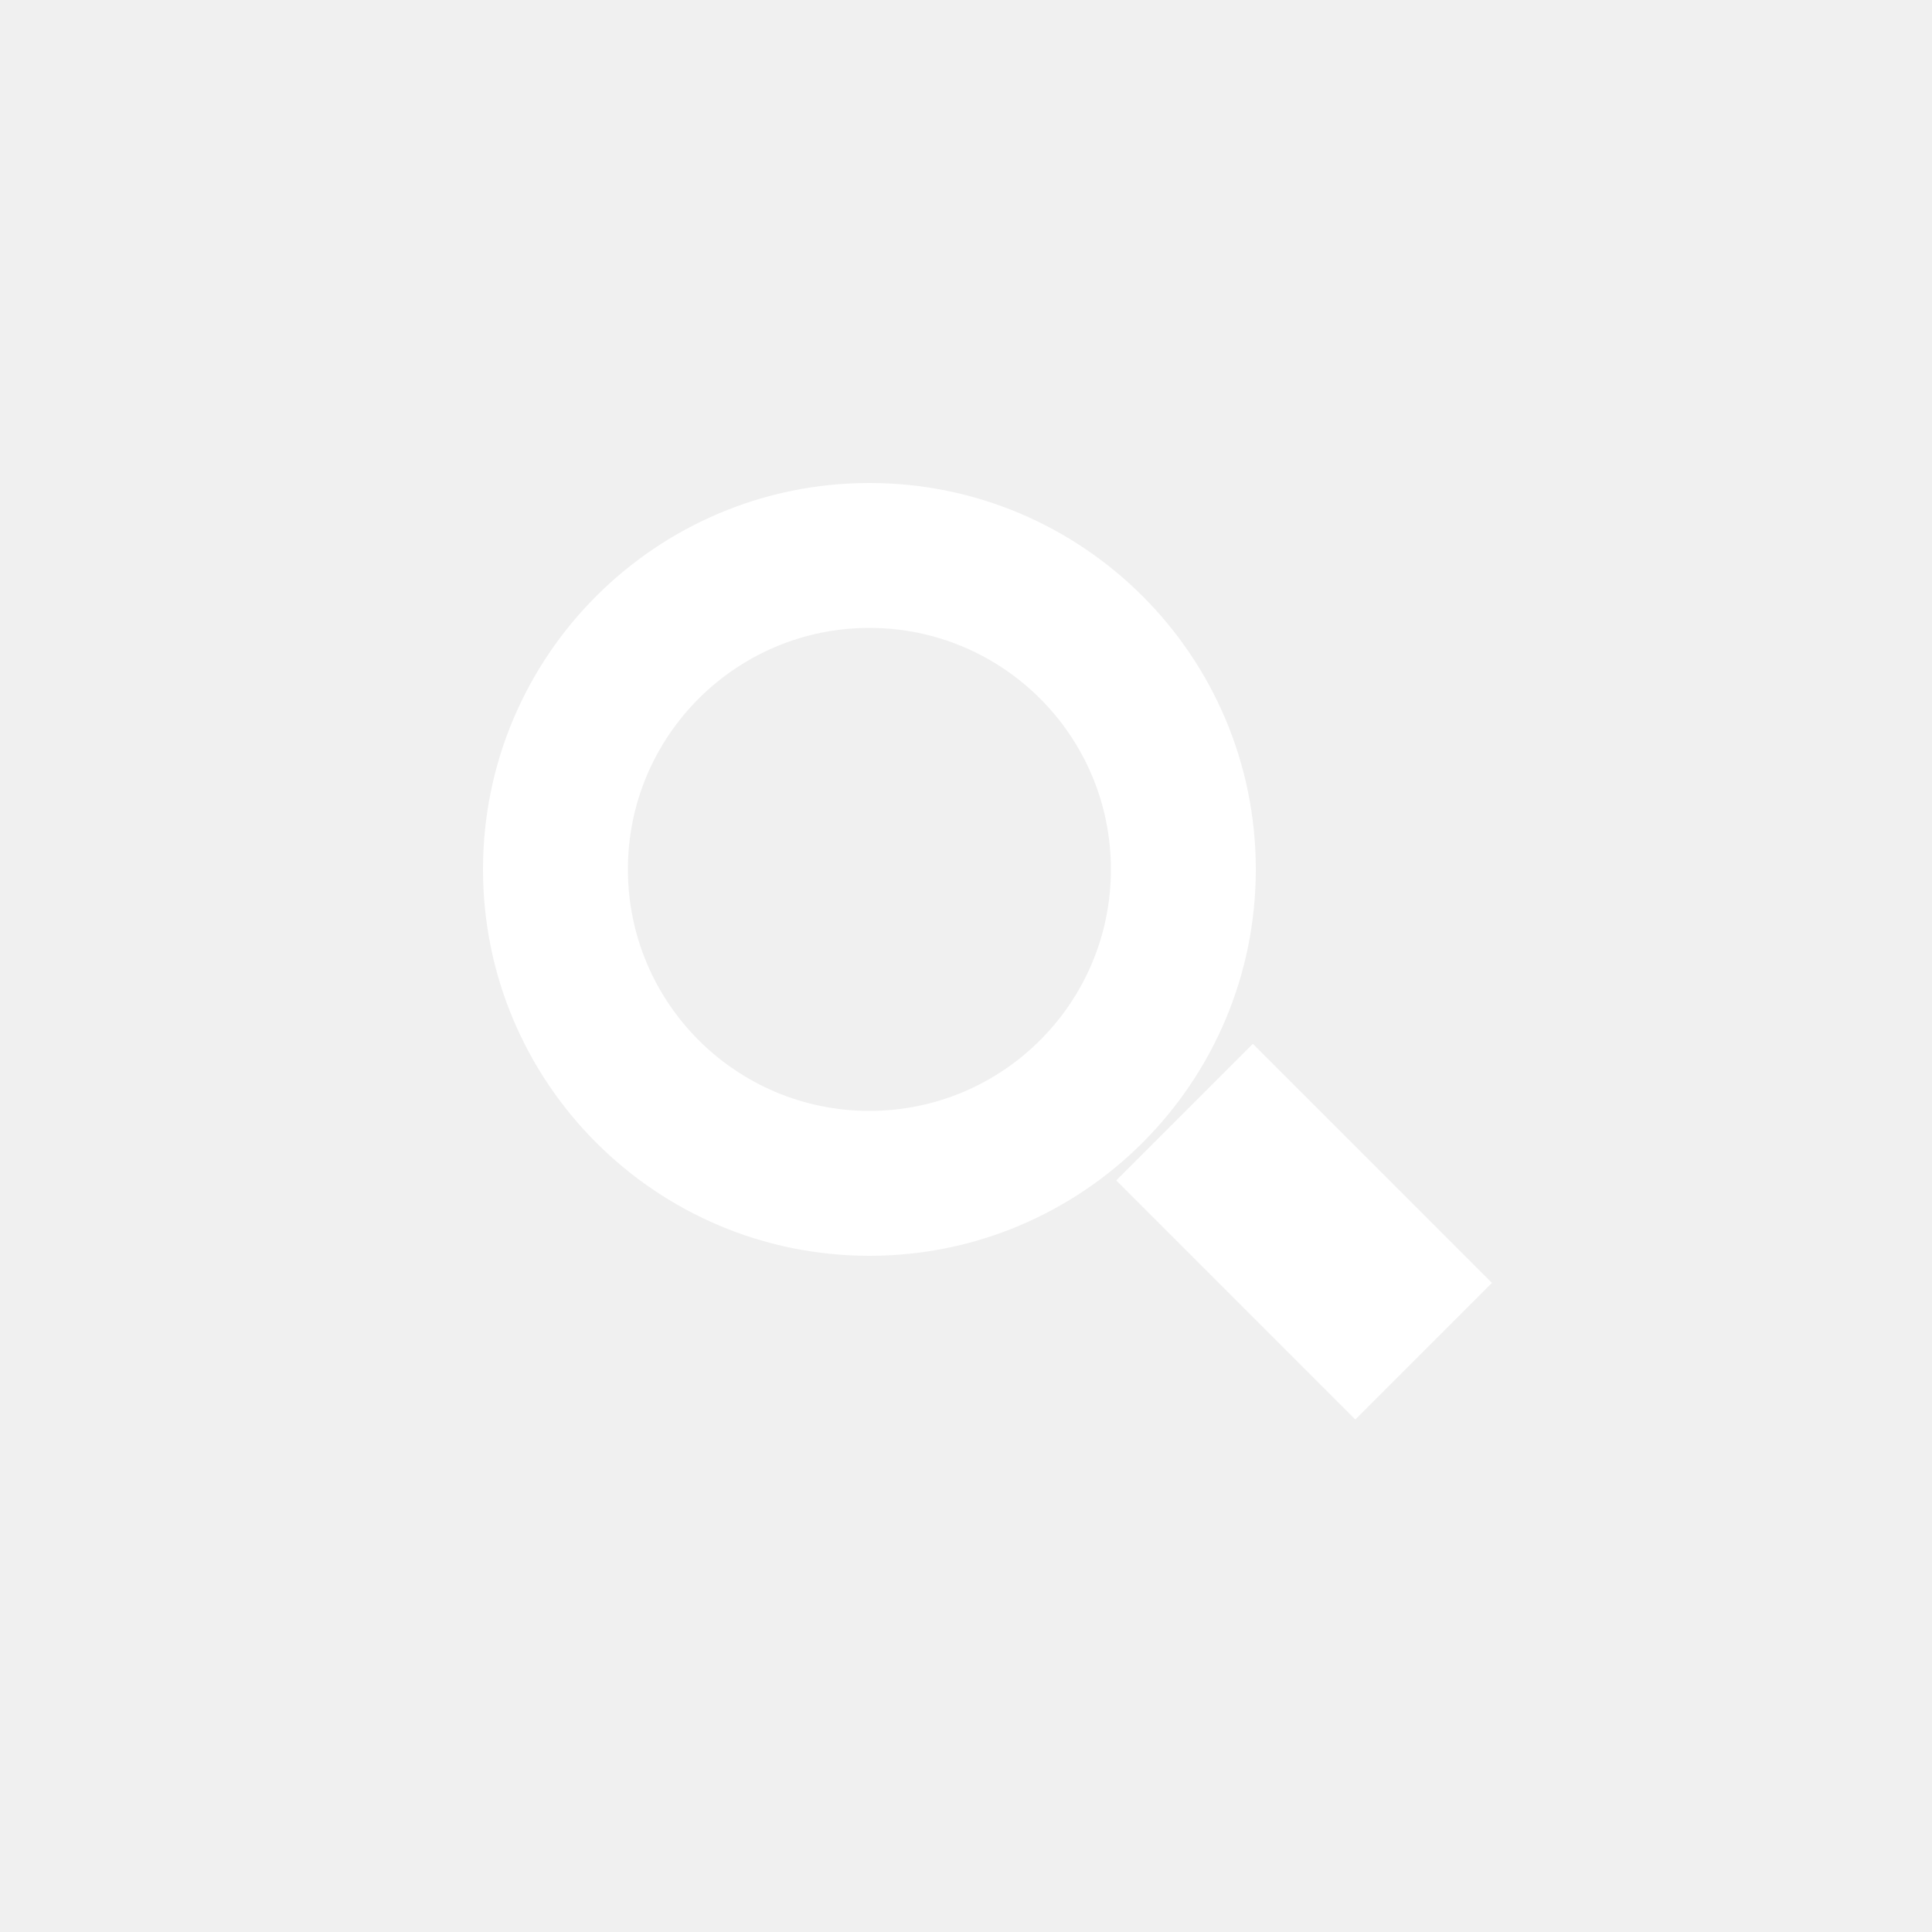
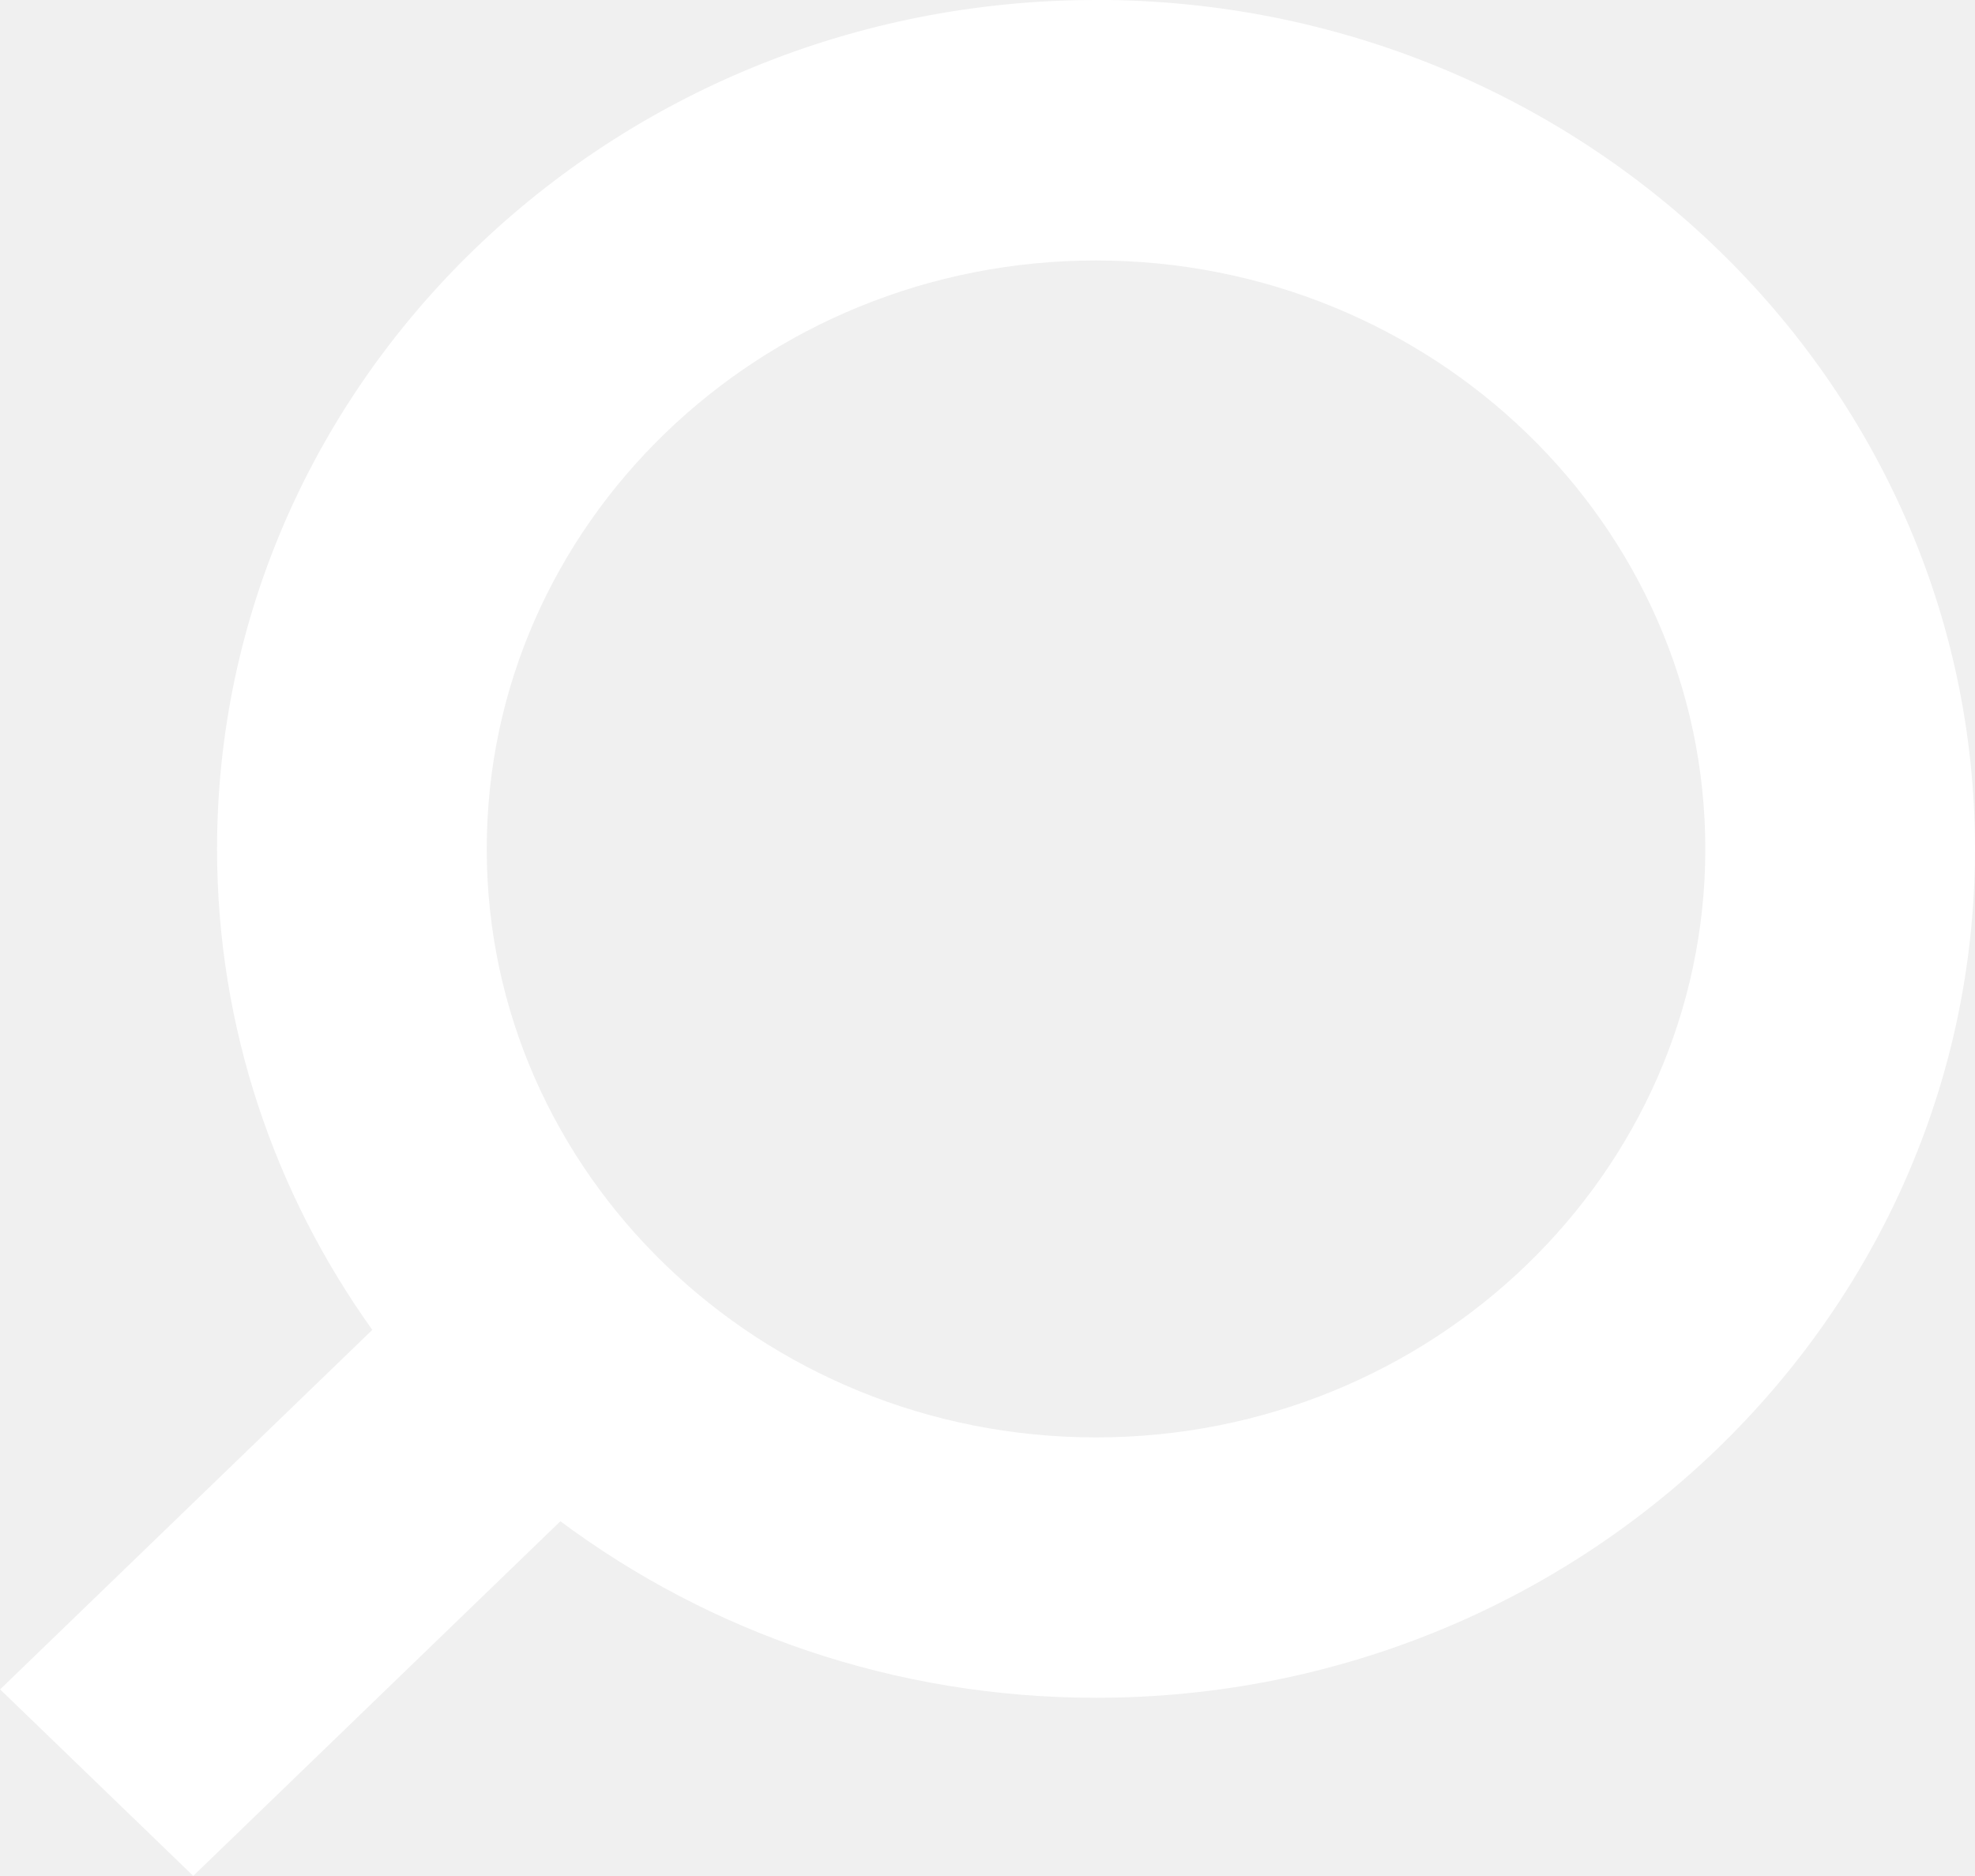
- <svg xmlns="http://www.w3.org/2000/svg" height="40" viewBox="0 0 40 40" width="40">
-   <g fill="#FFFFFF" fill-rule="evenodd" transform="translate(10 10)">
-     <path d="m8 16c4.418 0 8-3.582 8-8s-3.582-8-8-8-8 3.582-8 8 3.582 8 8 8zm0-3c2.761 0 5-2.239 5-5 0-2.761-2.239-5-5-5-2.761 0-5 2.239-5 5 0 2.761 2.239 5 5 5z" />
-     <path d="m15 12h4v7h-4z" transform="matrix(.7071068 -.7071068 .7071068 .7071068 -5.98097 16.56066)" />
-   </g>
+ <svg xmlns="http://www.w3.org/2000/svg" height="19" viewBox="0 0 20 19" width="20">
+   <path d="m274.099 25.558c-3.402 0-6.17-2.674-6.17-5.96 0-3.287 2.768-5.96 6.17-5.96 3.402 0 6.17 2.674 6.17 5.96 0 3.286-2.768 5.96-6.17 5.96m0-14.558c-4.908 0-8.901 3.857-8.901 8.598 0 1.807.582 3.486 1.572 4.871l-3.769 3.641 1.956 1.889 3.718-3.592c1.503 1.12 3.384 1.788 5.424 1.788 4.908 0 8.901-3.857 8.901-8.598 0-4.741-3.993-8.598-8.901-8.598" fill="#FFFFFF" fill-rule="evenodd" transform="translate(-263 -11)" />
</svg>
